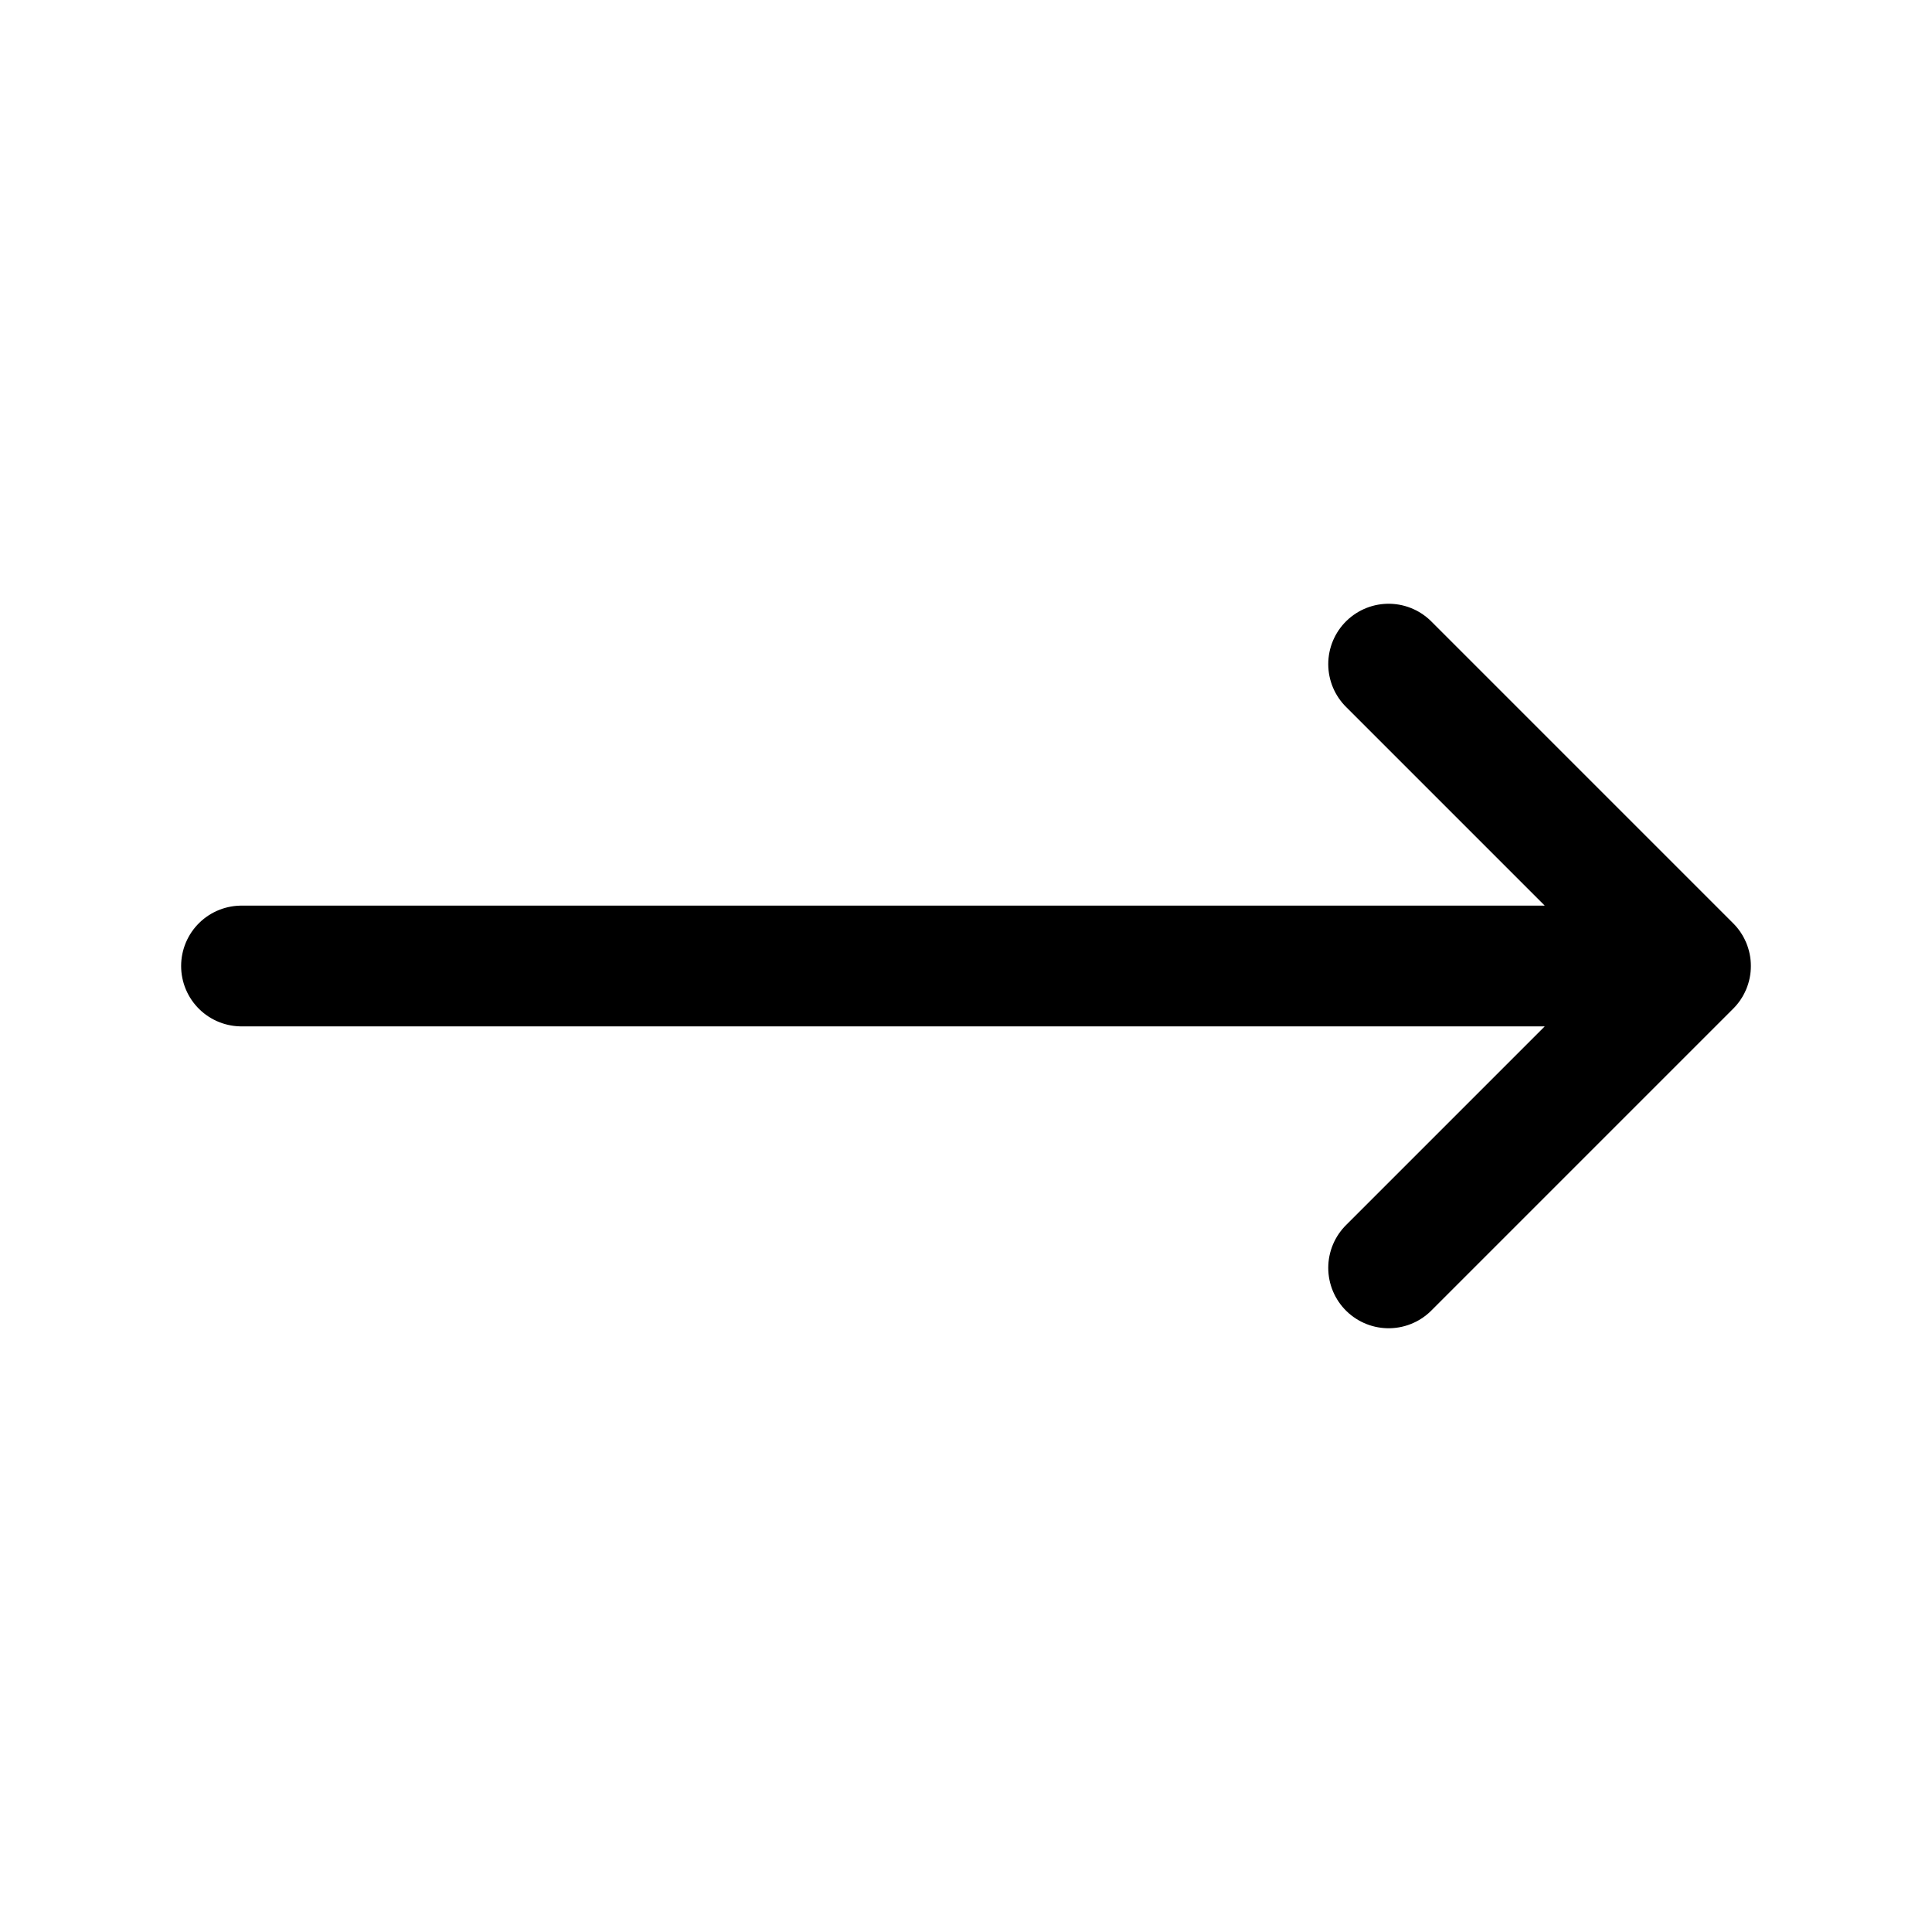
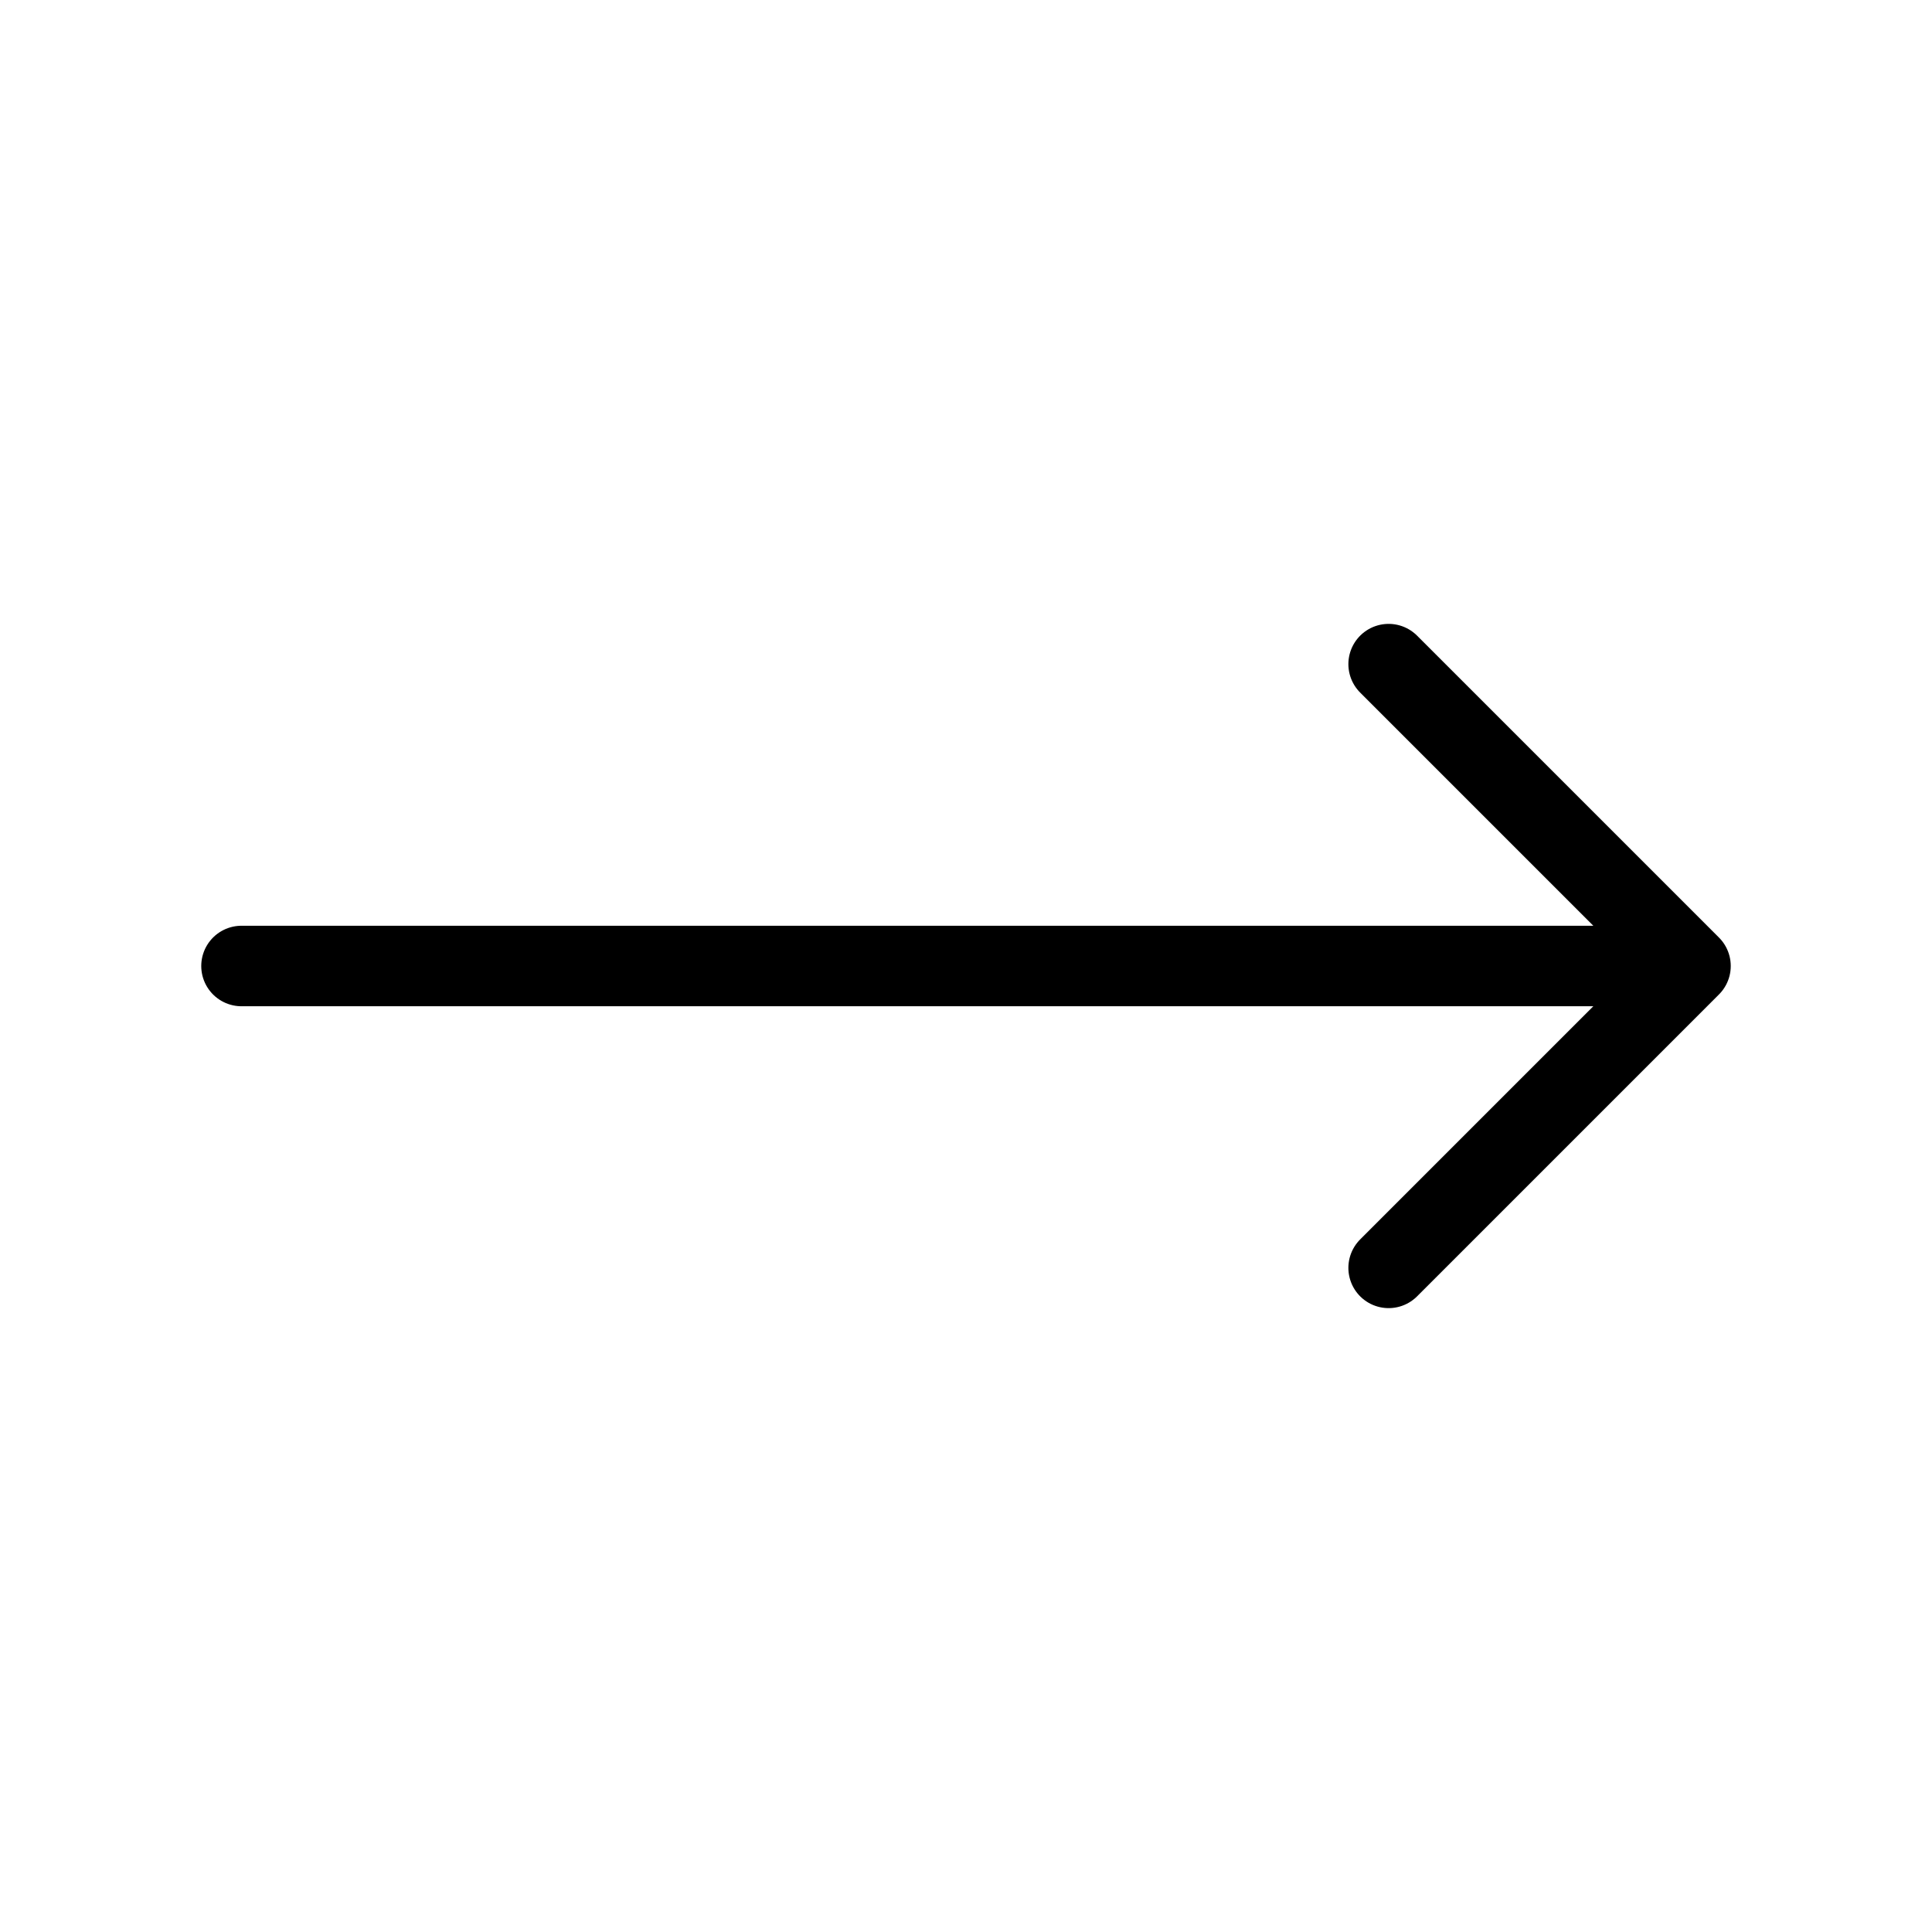
- <svg xmlns="http://www.w3.org/2000/svg" fill="none" viewBox="0 0 24 24" stroke-width="1.5" stroke="currentColor" aria-hidden="true">
+ <svg xmlns="http://www.w3.org/2000/svg" fill="none" viewBox="0 0 24 24" stroke-="1.5" stroke="currentColor" aria-hidden="true">
  <path stroke-linecap="round" stroke-linejoin="round" d="M17.25 8.25L21 12m0 0l-3.75 3.75M21 12H3" />
</svg>
